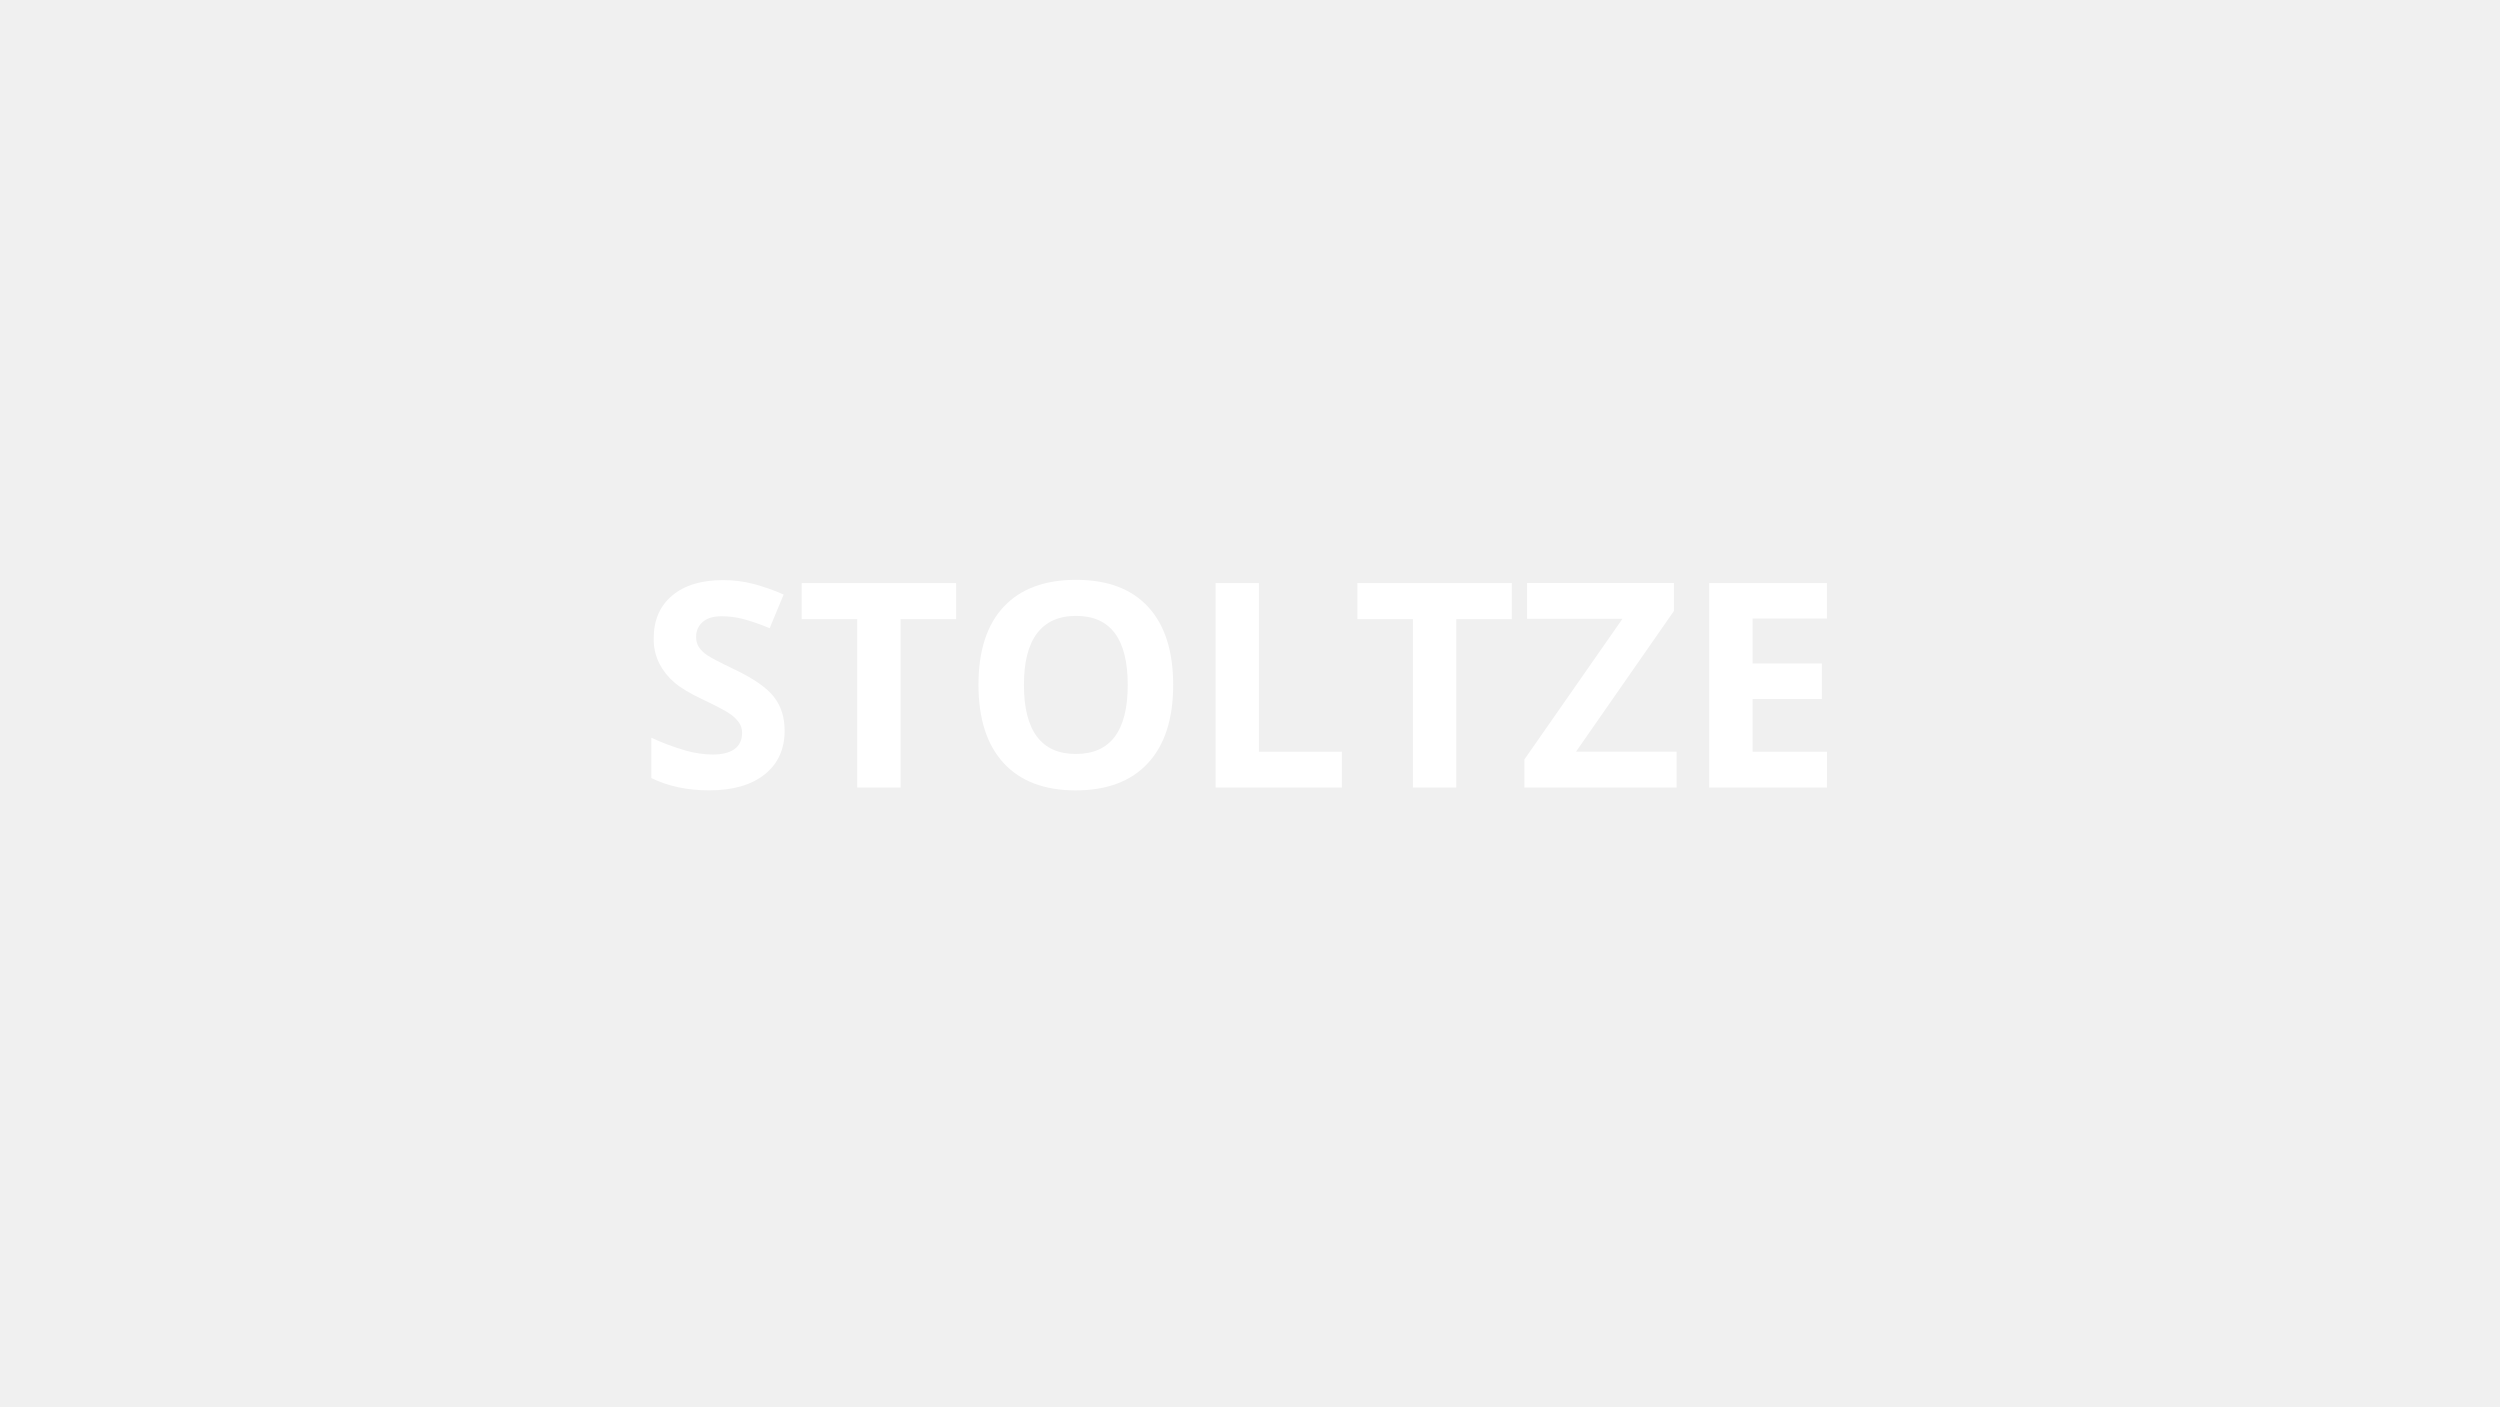
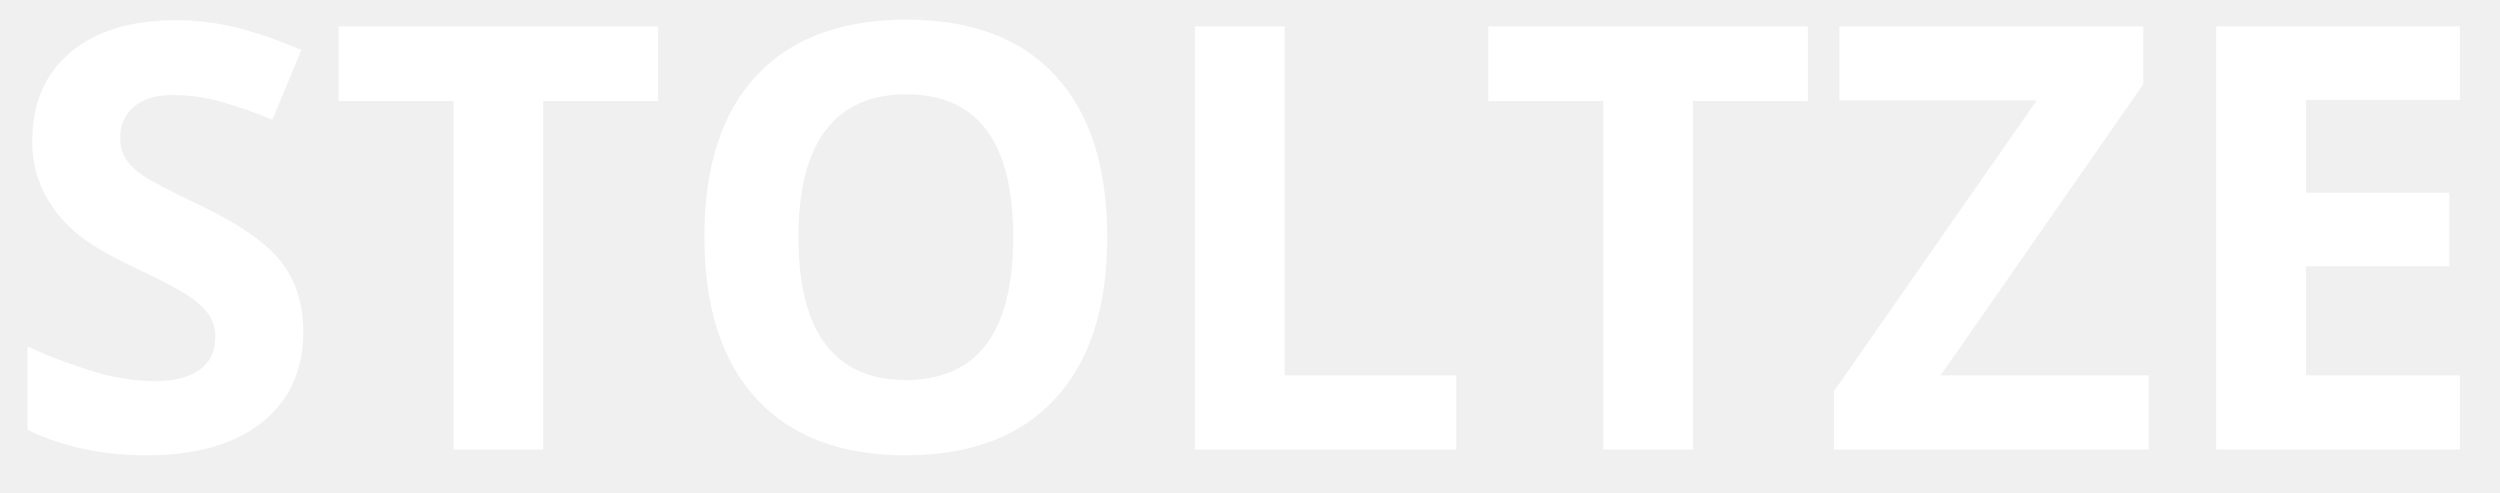
- <svg xmlns="http://www.w3.org/2000/svg" id="Layer_1" data-name="Layer 1" width="1920" height="1080" viewBox="0 0 1920 1080">
+ <svg xmlns="http://www.w3.org/2000/svg" id="Layer_1" data-name="Layer 1" width="928" height="183" viewBox="0 0 928 183">
  <defs>
    <style>.cls-1{fill:#fff;}</style>
  </defs>
-   <path class="cls-1" d="M602.59,561.22q0,21.27-15.31,33.51T544.69,607q-25.14,0-44.47-9.45V566.59a184.85,184.85,0,0,0,26.91,10,79.75,79.75,0,0,0,20.14,2.9q11,0,16.81-4.19t5.85-12.46a13.75,13.75,0,0,0-2.57-8.22,28.9,28.9,0,0,0-7.58-6.93q-5-3.33-20.35-10.63-14.4-6.76-21.6-13a48.84,48.84,0,0,1-11.49-14.5,41.46,41.46,0,0,1-4.3-19.34q0-20.83,14.13-32.76t39.05-11.93a92.35,92.35,0,0,1,23.36,2.9,161.34,161.34,0,0,1,23.26,8.17L591.1,482.48a156.78,156.78,0,0,0-20.79-7.2,67,67,0,0,0-16.17-2q-9.45,0-14.5,4.4a14.53,14.53,0,0,0-5,11.5,14.26,14.26,0,0,0,2,7.68,22.64,22.64,0,0,0,6.5,6.34q4.46,3.06,21.11,11,22,10.53,30.19,21.1T602.59,561.22Z" />
-   <path class="cls-1" d="M691.64,604.83h-33.3V475.49H615.7V447.78H734.29v27.71H691.64Z" />
-   <path class="cls-1" d="M901,526.09q0,39-19.34,59.94t-55.43,21q-36.09,0-55.43-21t-19.33-60.15q0-39.21,19.39-59.89t55.59-20.68q36.19,0,55.37,20.84T901,526.09Zm-114.62,0q0,26.32,10,39.64t29.86,13.32q39.85,0,39.86-53T826.46,473q-19.87,0-30,13.38T786.39,526.09Z" />
-   <path class="cls-1" d="M933.56,604.83V447.78h33.3V577.33h63.7v27.5Z" />
-   <path class="cls-1" d="M1118.43,604.83h-33.3V475.49h-42.65V447.78h118.6v27.71h-42.65Z" />
-   <path class="cls-1" d="M1287.62,604.83H1170.75V583.24l75.3-108h-73.26v-27.5h112.79v21.48l-75.2,108.07h77.24Z" />
-   <path class="cls-1" d="M1403.1,604.83h-90.45V447.78h90.45v27.28H1346v34.49h53.17v27.28H1346v40.5h57.15Z" />
+   <path class="cls-1" d="M112.59,123.22q0,21.27-15.31,33.51T54.69,169q-25.14,0-44.47-9.45V128.59a184.85,184.85,0,0,0,26.91,10,79.75,79.75,0,0,0,20.14,2.9q10.95,0,16.81-4.19t5.85-12.46a13.75,13.75,0,0,0-2.57-8.22,28.9,28.9,0,0,0-7.58-6.93q-5-3.33-20.35-10.63-14.4-6.76-21.6-13a48.84,48.84,0,0,1-11.49-14.5A41.46,41.46,0,0,1,12,52.21q0-20.83,14.13-32.76T65.22,7.52a92.35,92.35,0,0,1,23.36,2.9,161.34,161.34,0,0,1,23.26,8.17L101.1,44.48a156.78,156.78,0,0,0-20.79-7.2,67,67,0,0,0-16.17-2q-9.45,0-14.5,4.4a14.53,14.53,0,0,0-5,11.5,14.26,14.26,0,0,0,2,7.68,22.64,22.64,0,0,0,6.5,6.34q4.45,3.06,21.11,11,22,10.53,30.19,21.1T112.59,123.22Z" />
+   <path class="cls-1" d="M201.64,166.83h-33.3V37.49H125.7V9.78H244.29V37.49H201.64Z" />
+   <path class="cls-1" d="M411,88.09q0,39-19.34,59.94T336.24,169q-36.09,0-55.43-20.95T261.48,87.88q0-39.21,19.39-59.89T336.46,7.31q36.19,0,55.37,20.84T411,88.09Zm-114.62,0q0,26.32,10,39.64t29.86,13.32q39.86,0,39.86-53T336.46,35q-19.87,0-30,13.38T296.39,88.09Z" />
+   <path class="cls-1" d="M443.56,166.83V9.78h33.3V139.33h63.7v27.5Z" />
+   <path class="cls-1" d="M628.43,166.83h-33.3V37.49H552.48V9.78h118.6V37.49H628.43Z" />
+   <path class="cls-1" d="M797.62,166.83H680.75V145.24l75.3-108H682.79V9.78H795.58V31.26l-75.2,108.07h77.24Z" />
+   <path class="cls-1" d="M913.1,166.83H822.65V9.78H913.1V37.06H856V71.55h53.17V98.83H856v40.5H913.1Z" />
</svg>
